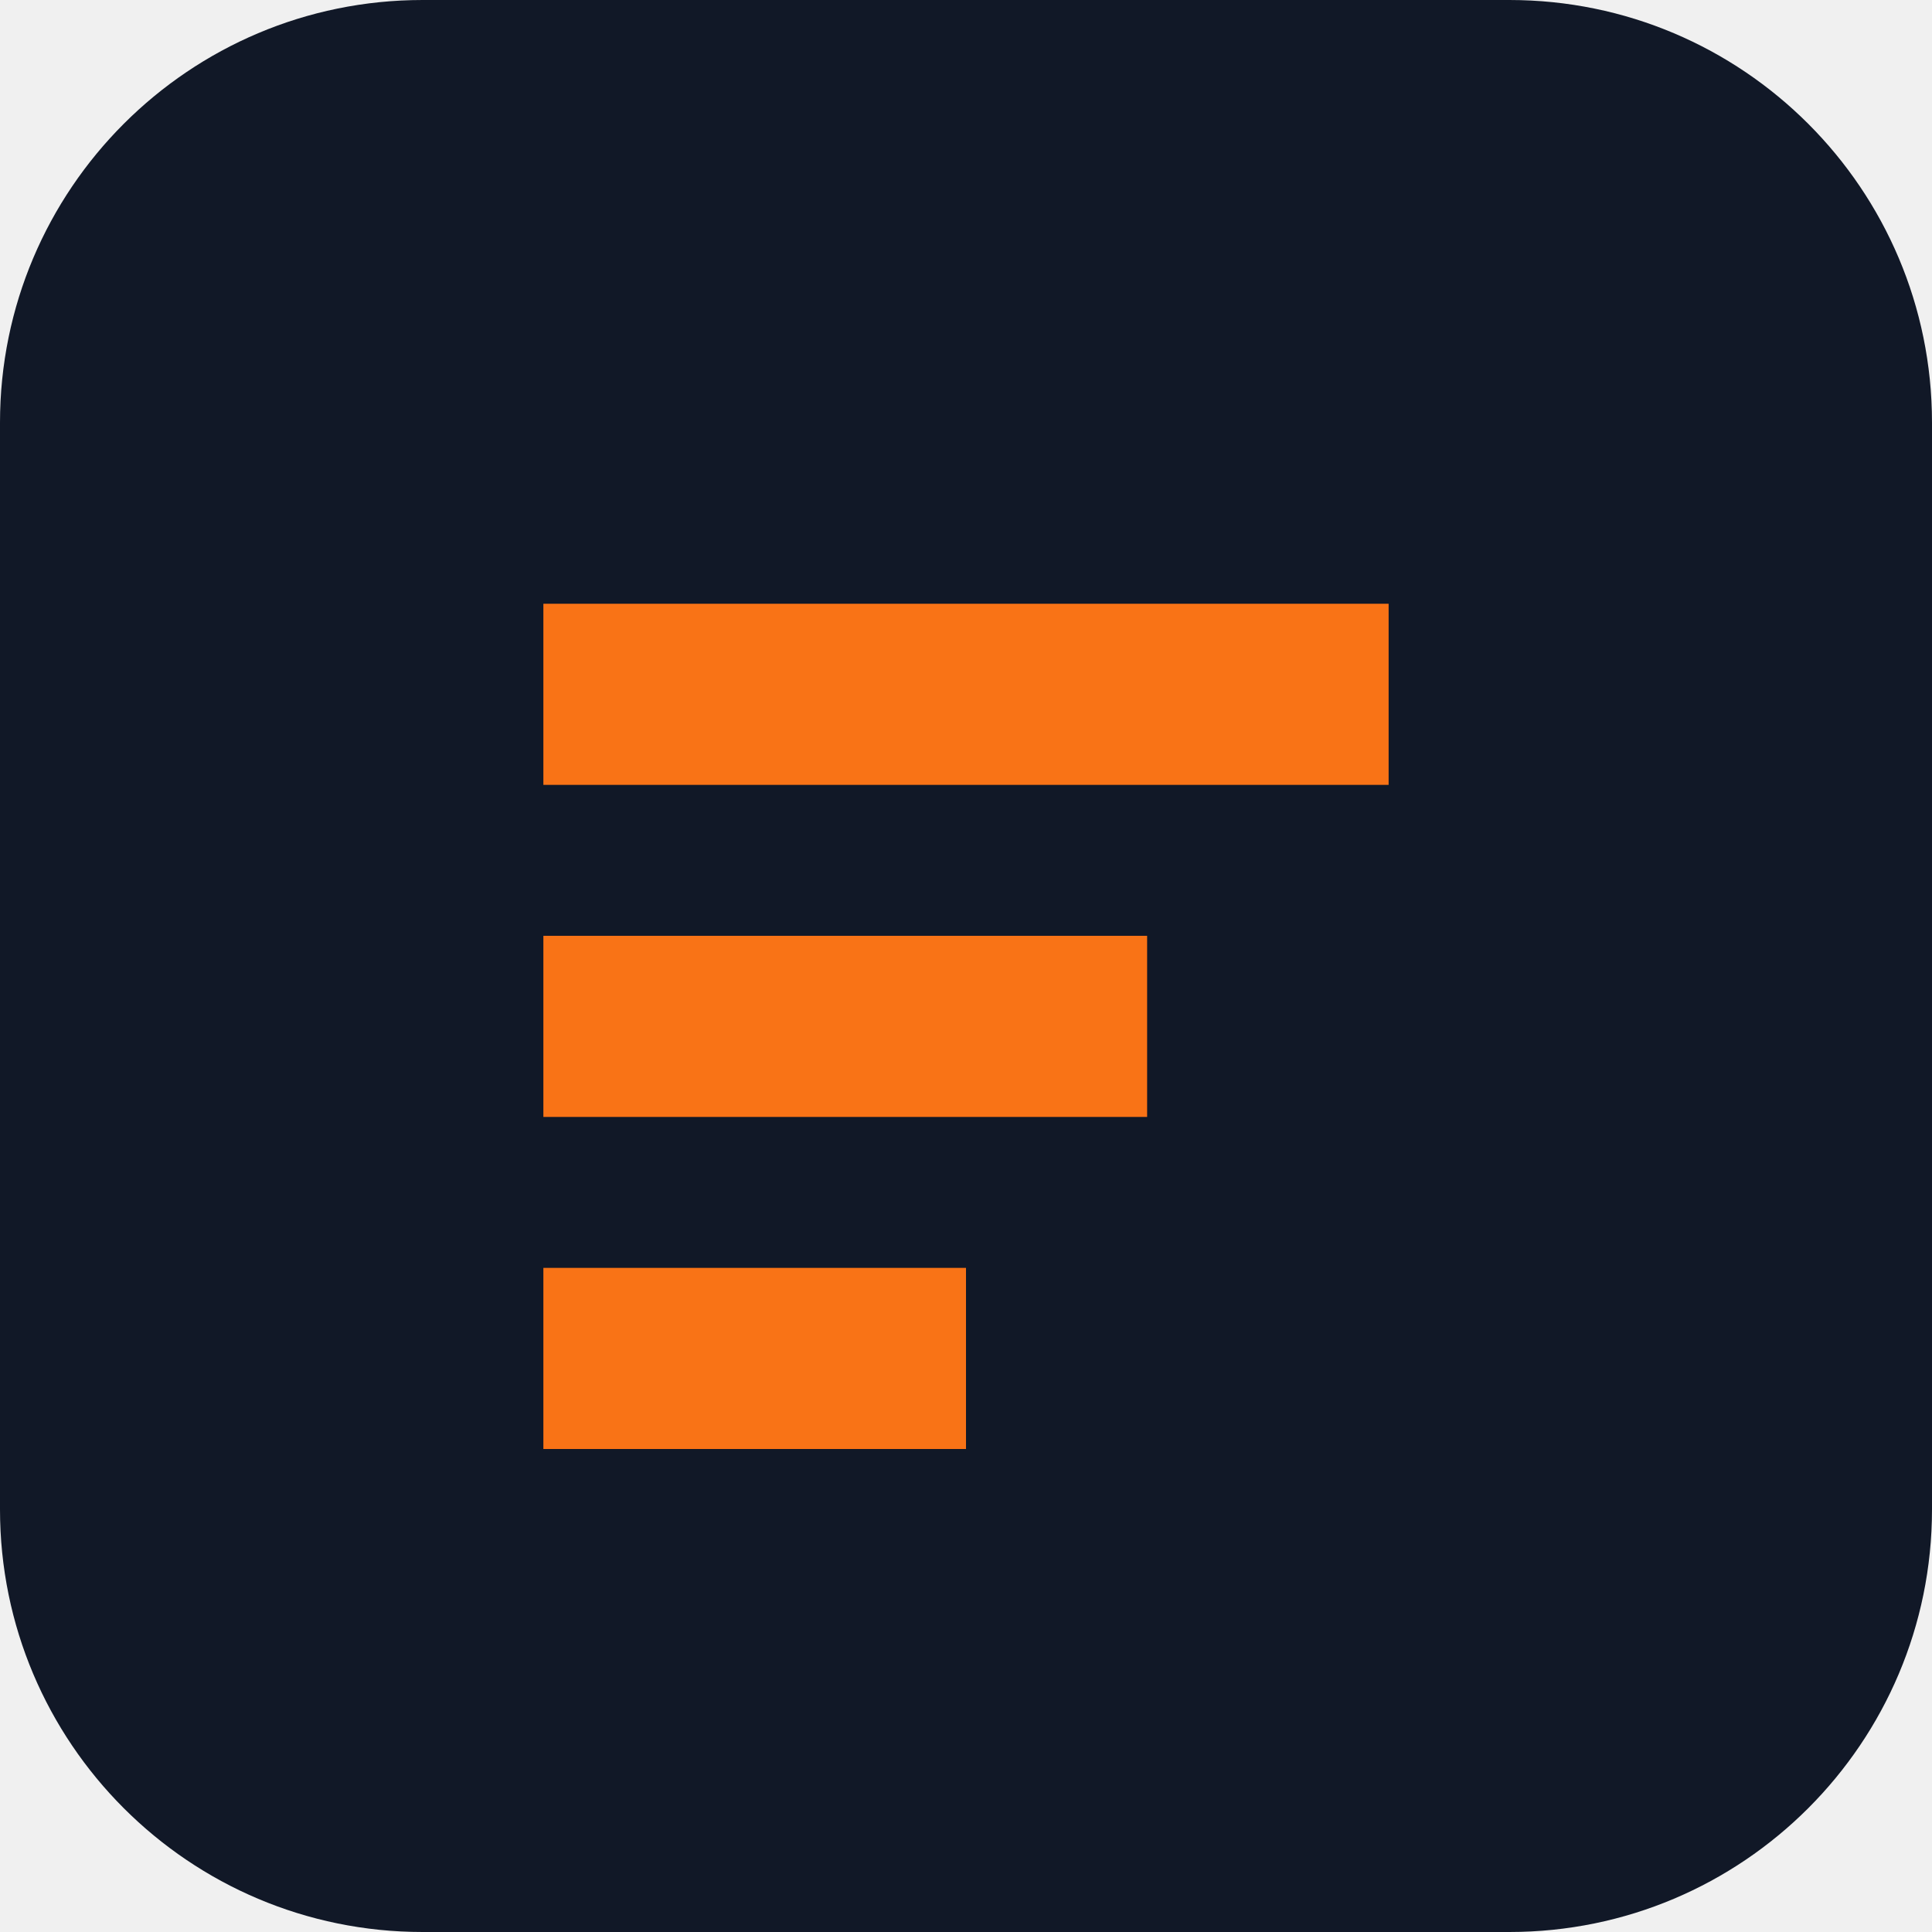
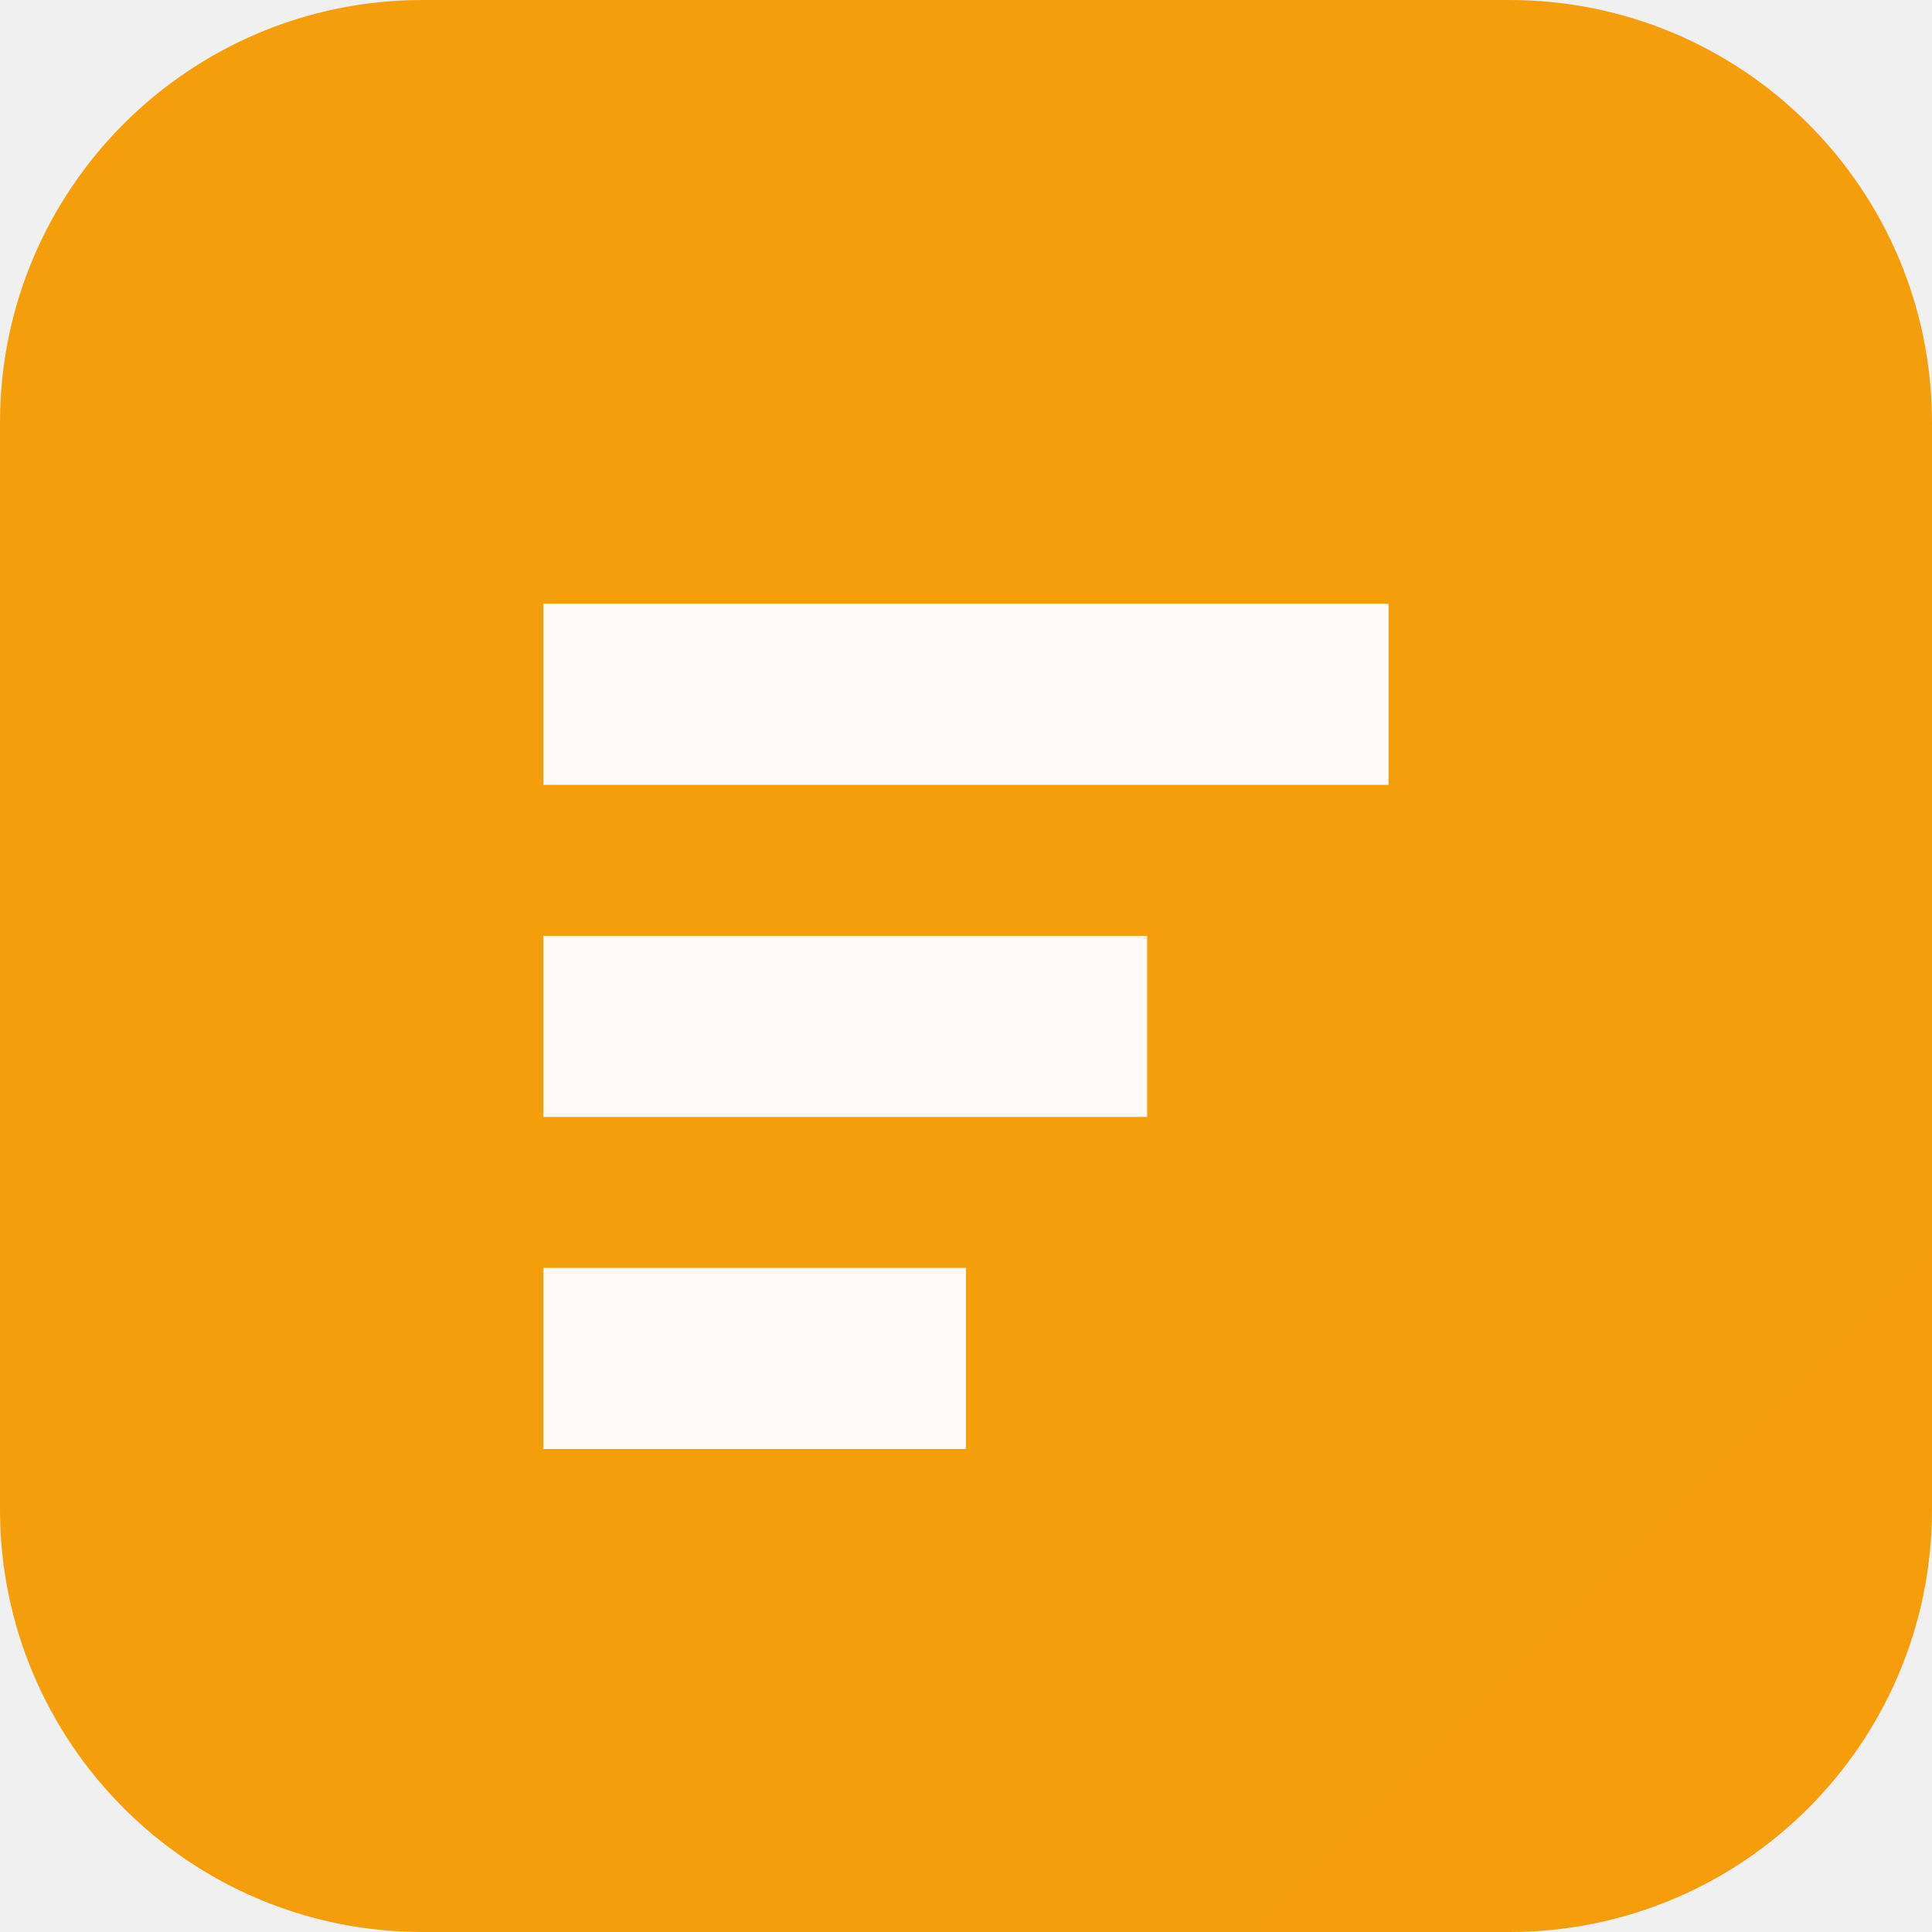
<svg xmlns="http://www.w3.org/2000/svg" viewBox="0 0 64 64">
-   <rect width="64" height="64" rx="14" fill="#111827" />
-   <path d="M18 20h28v6H18zM18 31h20v6H18zM18 42h14v6H18z" fill="#f97316" />
+   <defs>
+     <linearGradient id="g" x1="0" y1="0" x2="64" y2="64">
+       <stop stop-color="#f59e0b" />
+       <stop offset="1" stop-color="#d97706" />
+     </linearGradient>
+   </defs>
+   <rect width="64" height="64" rx="14" fill="url(#g)" />
+   <path d="M18 20h28v6H18zM18 31h20v6H18zM18 42h14v6H18z" fill="#fff" opacity="0.95" />
</svg>
